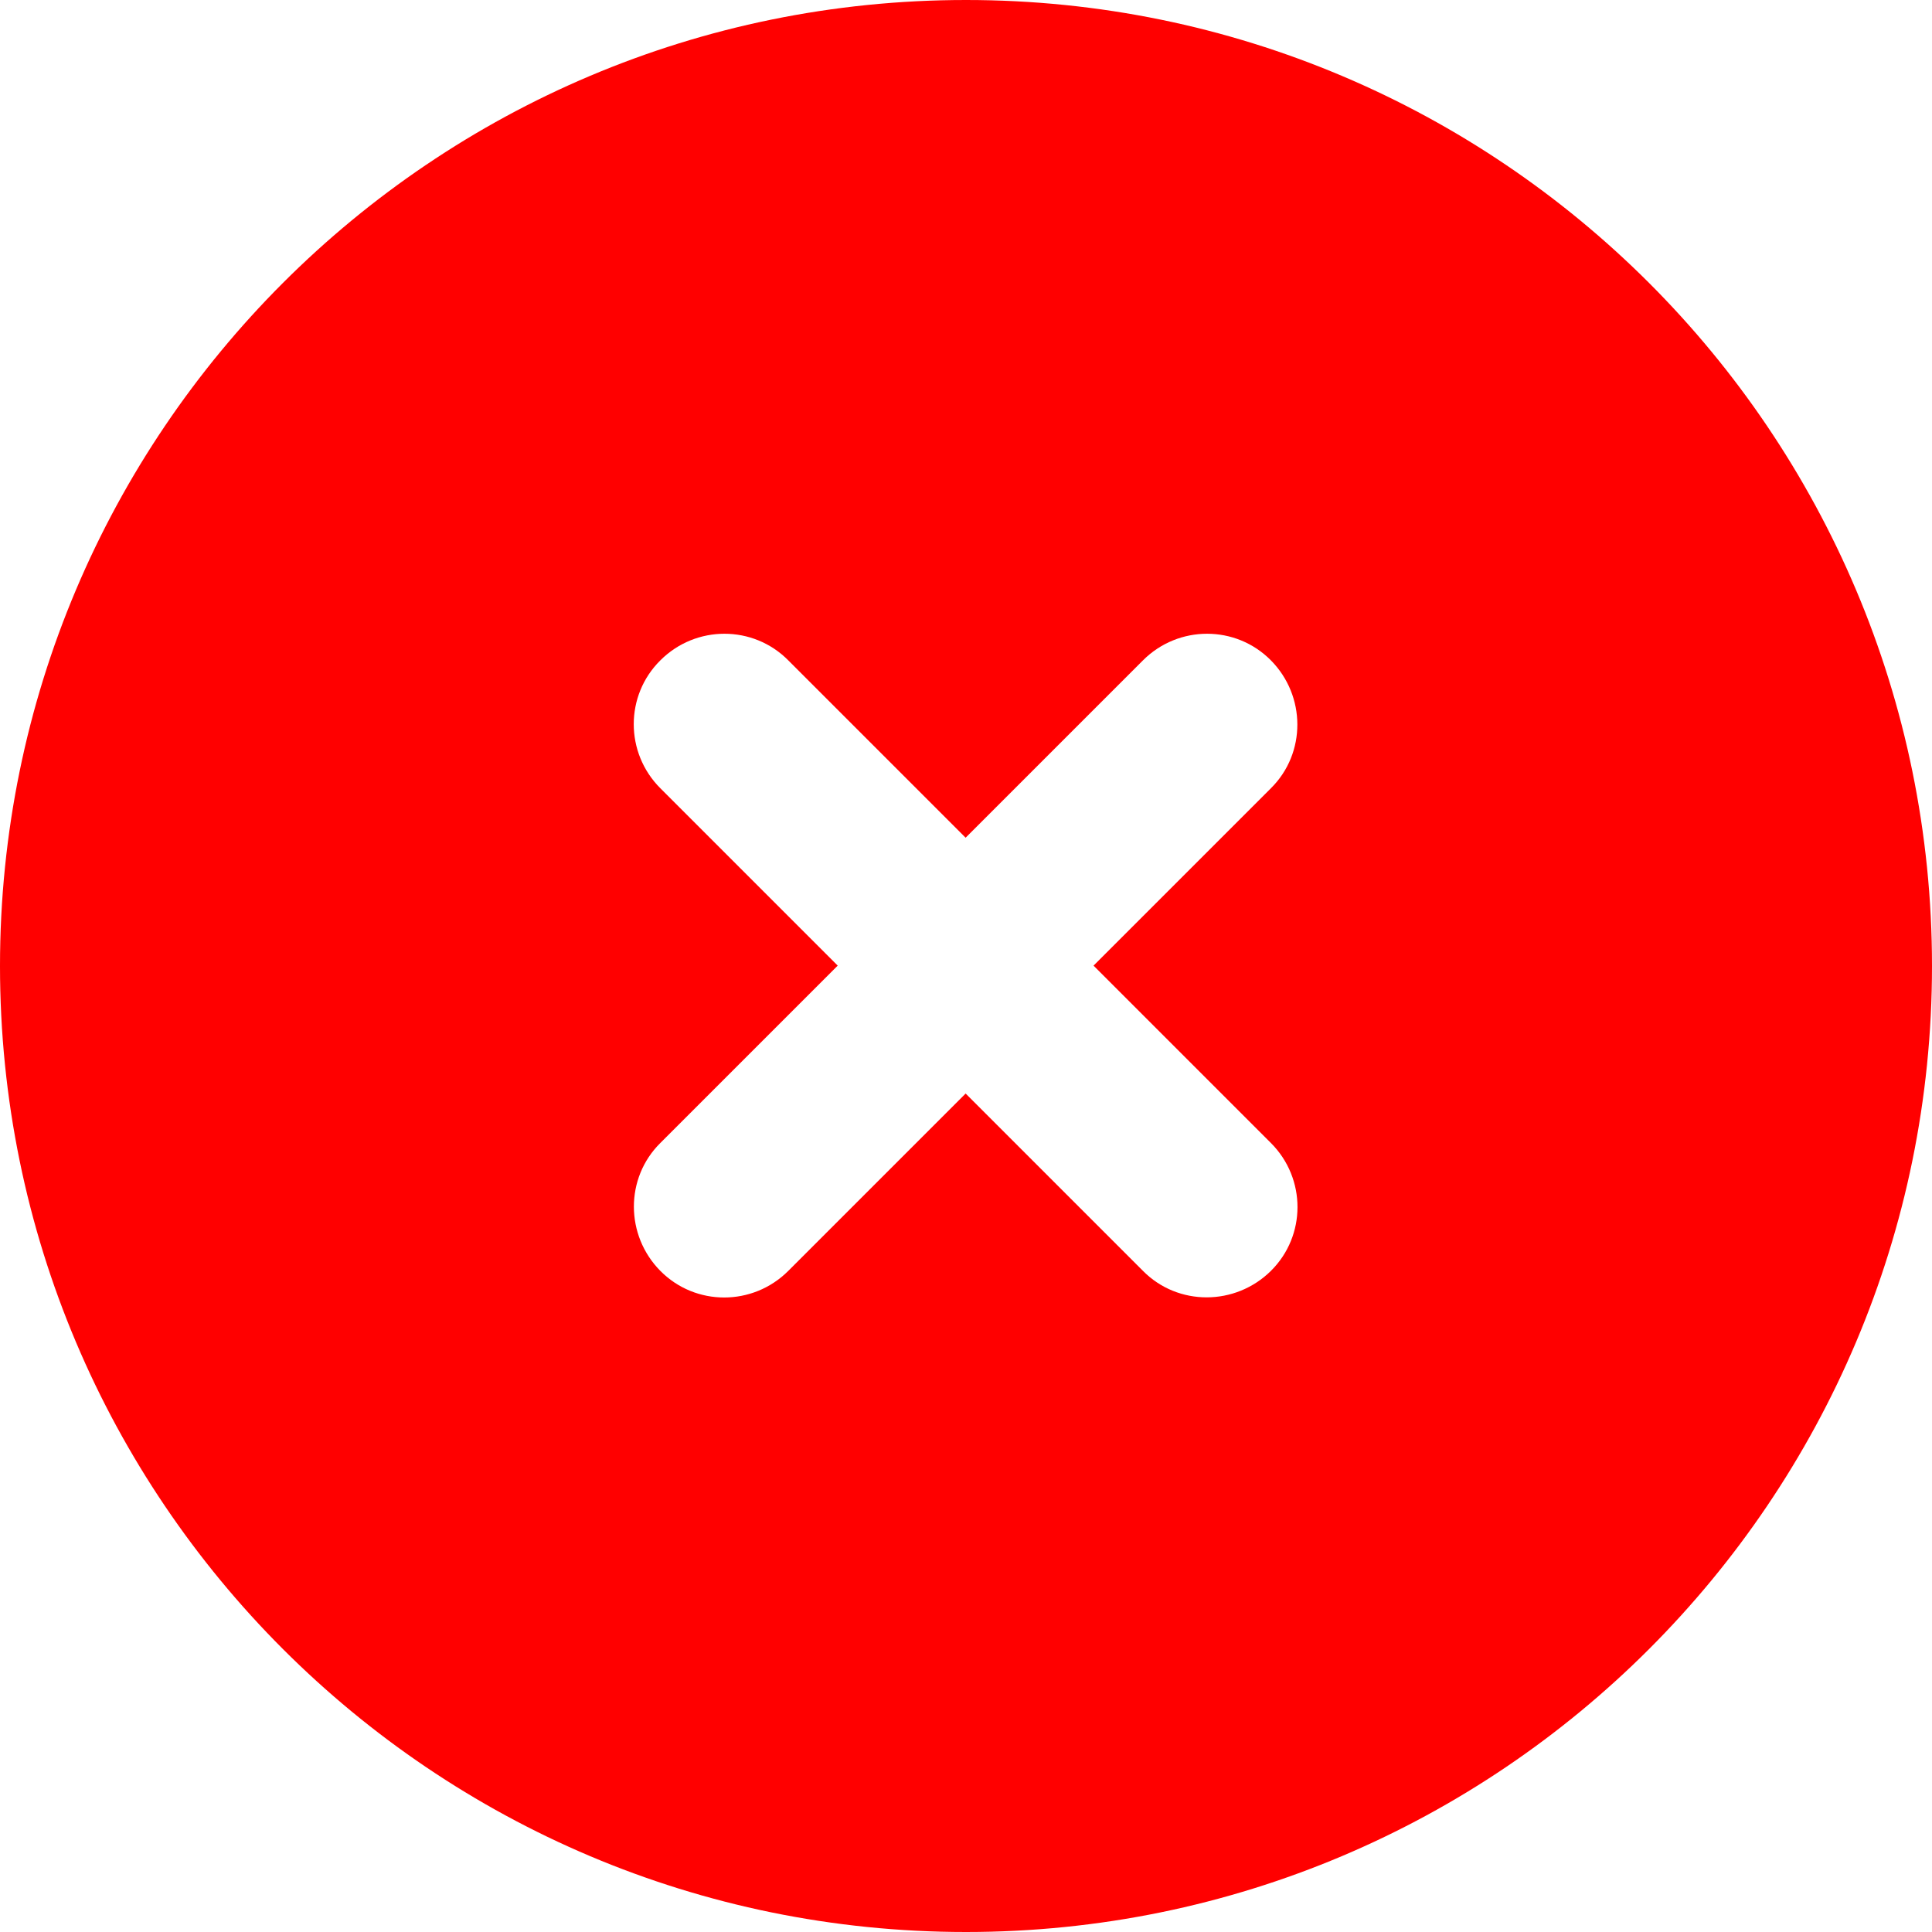
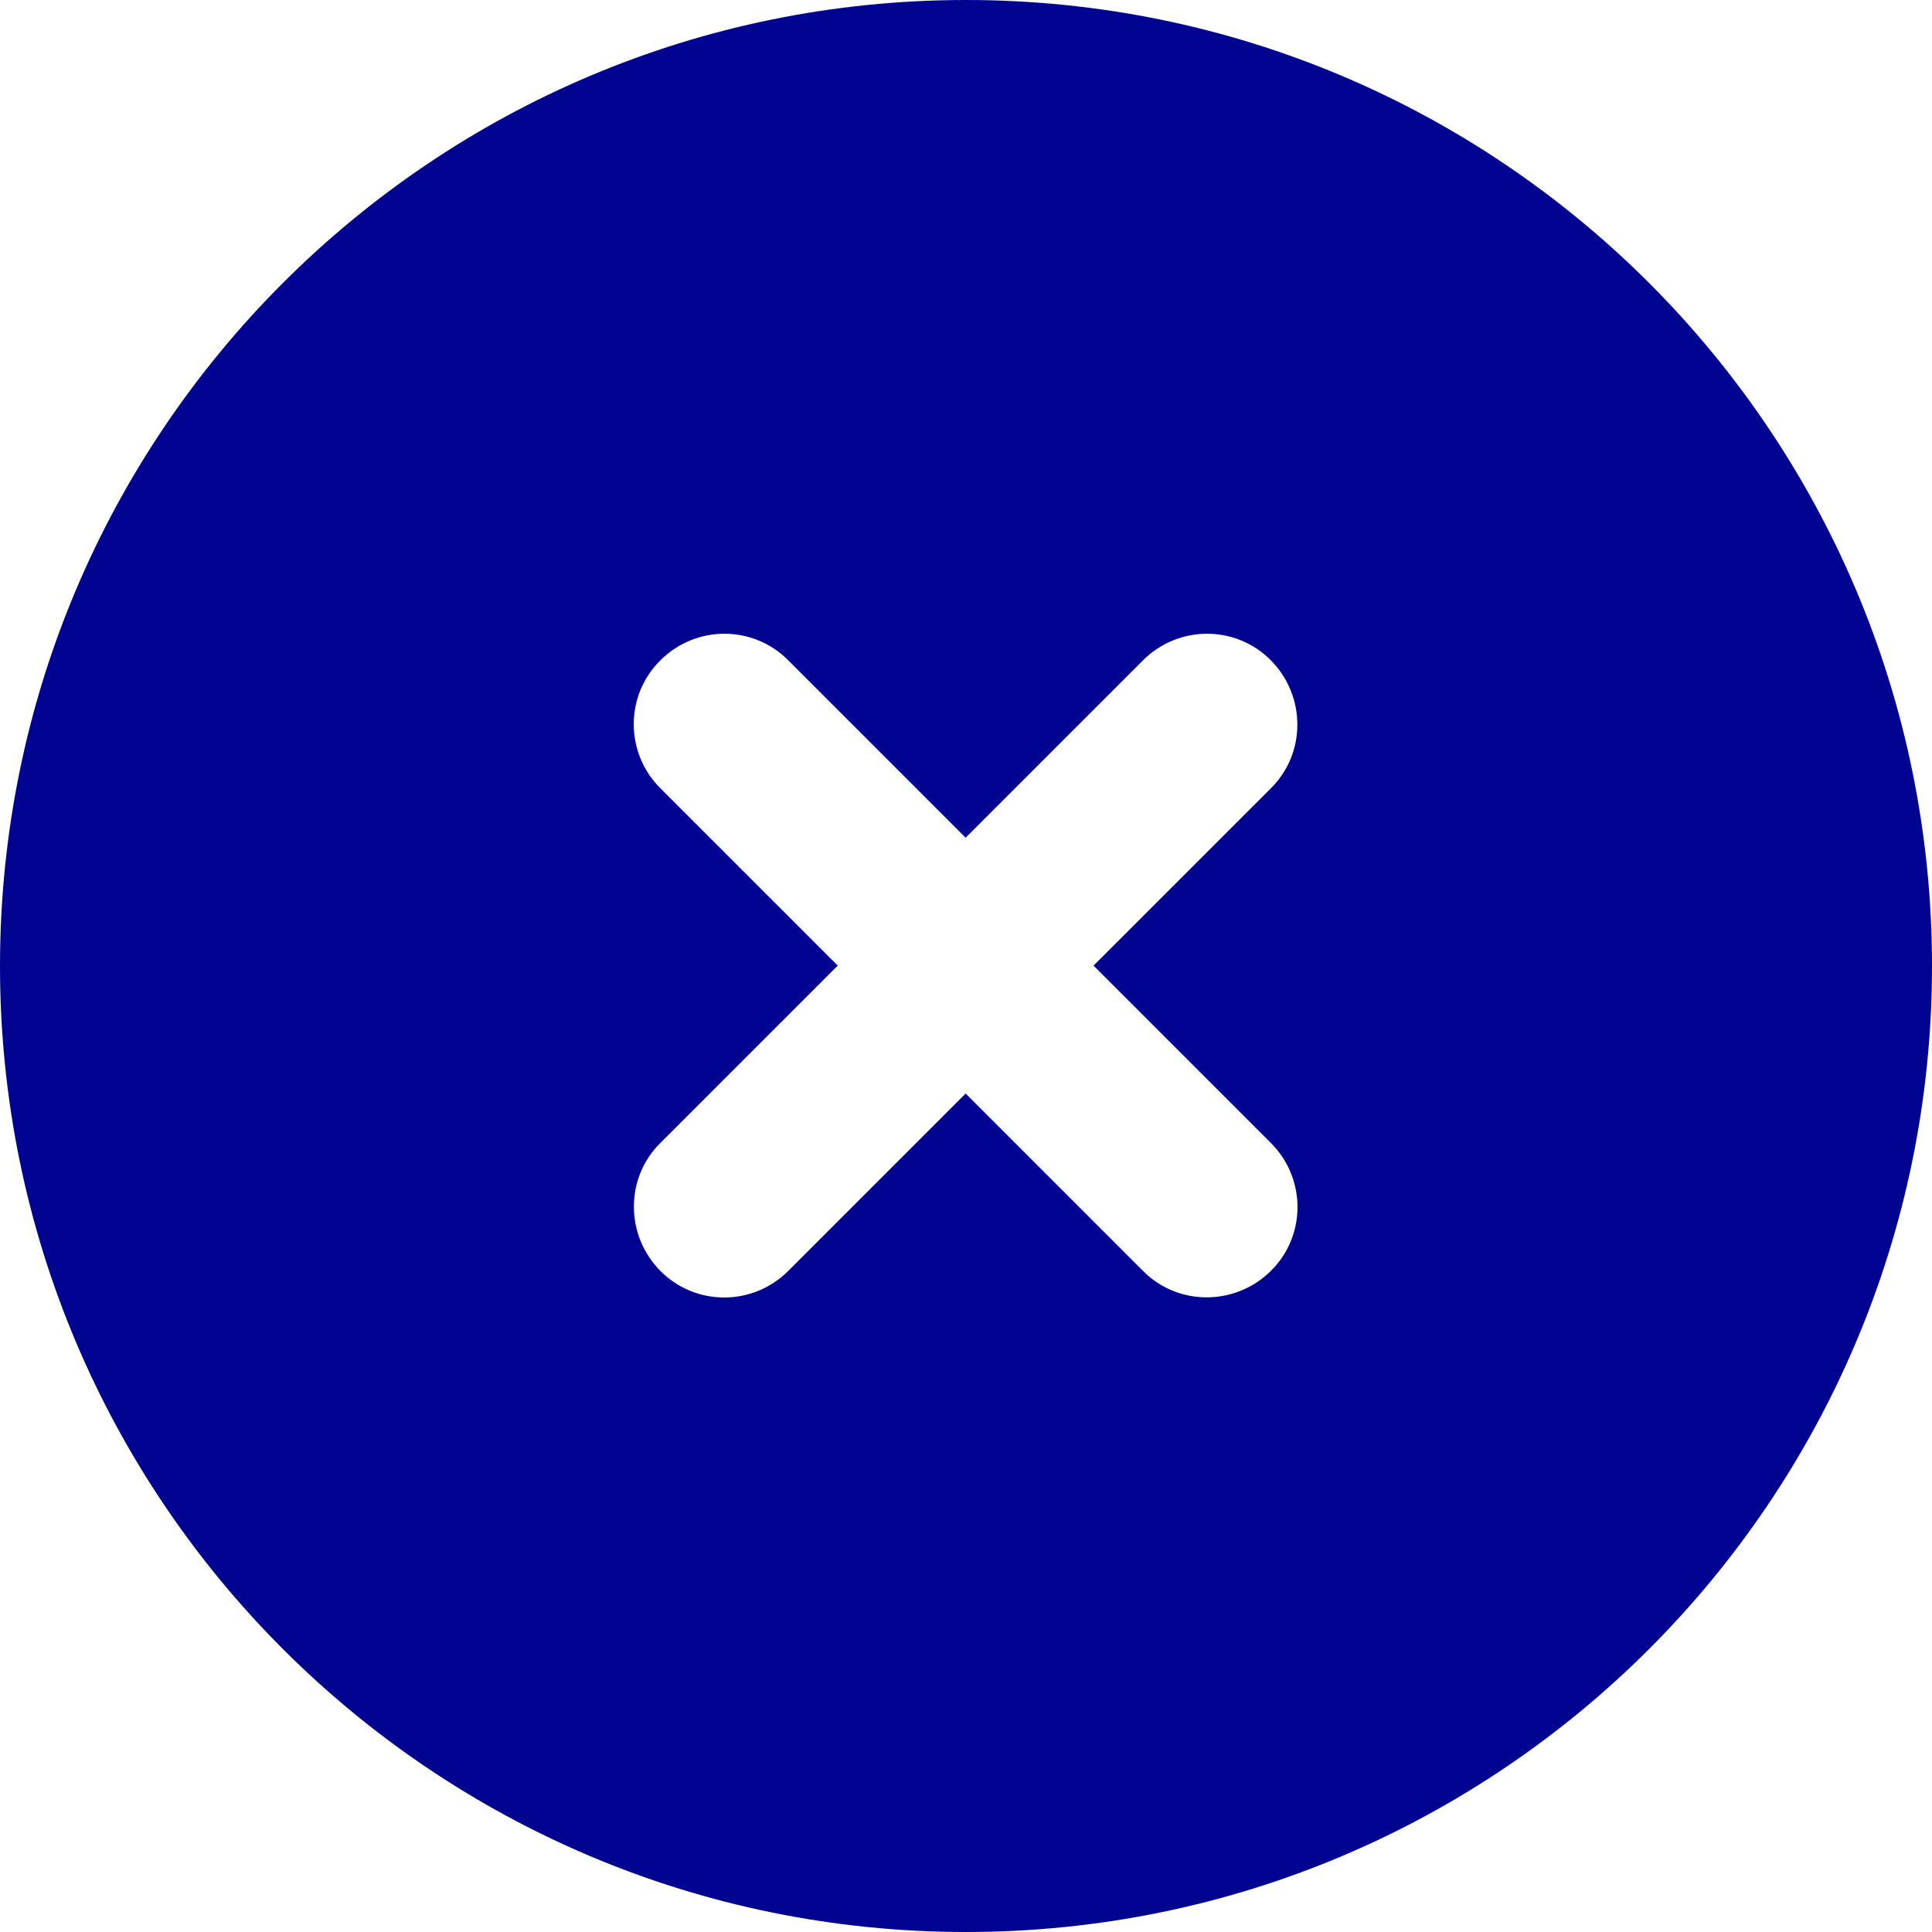
<svg xmlns="http://www.w3.org/2000/svg" viewBox="0 0 512 512">
-   <path fill="red" d="M256 512A256 256 0 1 0 256 0a256 256 0 1 0 0 512zM175 175c9.4-9.4 24.6-9.4 33.9 0l47 47 47-47c9.4-9.4 24.6-9.4 33.9 0s9.4 24.6 0 33.9l-47 47 47 47c9.4 9.4 9.4 24.6 0 33.9s-24.6 9.4-33.9 0l-47-47-47 47c-9.4 9.4-24.6 9.4-33.9 0s-9.4-24.6 0-33.9l47-47-47-47c-9.4-9.4-9.4-24.6 0-33.9z" />
+   <path fill="#010391" d="M256 512A256 256 0 1 0 256 0a256 256 0 1 0 0 512zM175 175c9.4-9.4 24.6-9.4 33.9 0l47 47 47-47c9.4-9.4 24.6-9.4 33.9 0s9.4 24.6 0 33.9l-47 47 47 47c9.4 9.4 9.4 24.6 0 33.9s-24.6 9.4-33.9 0l-47-47-47 47c-9.4 9.4-24.6 9.4-33.9 0s-9.4-24.6 0-33.9l47-47-47-47c-9.4-9.4-9.4-24.6 0-33.9z" />
</svg>
